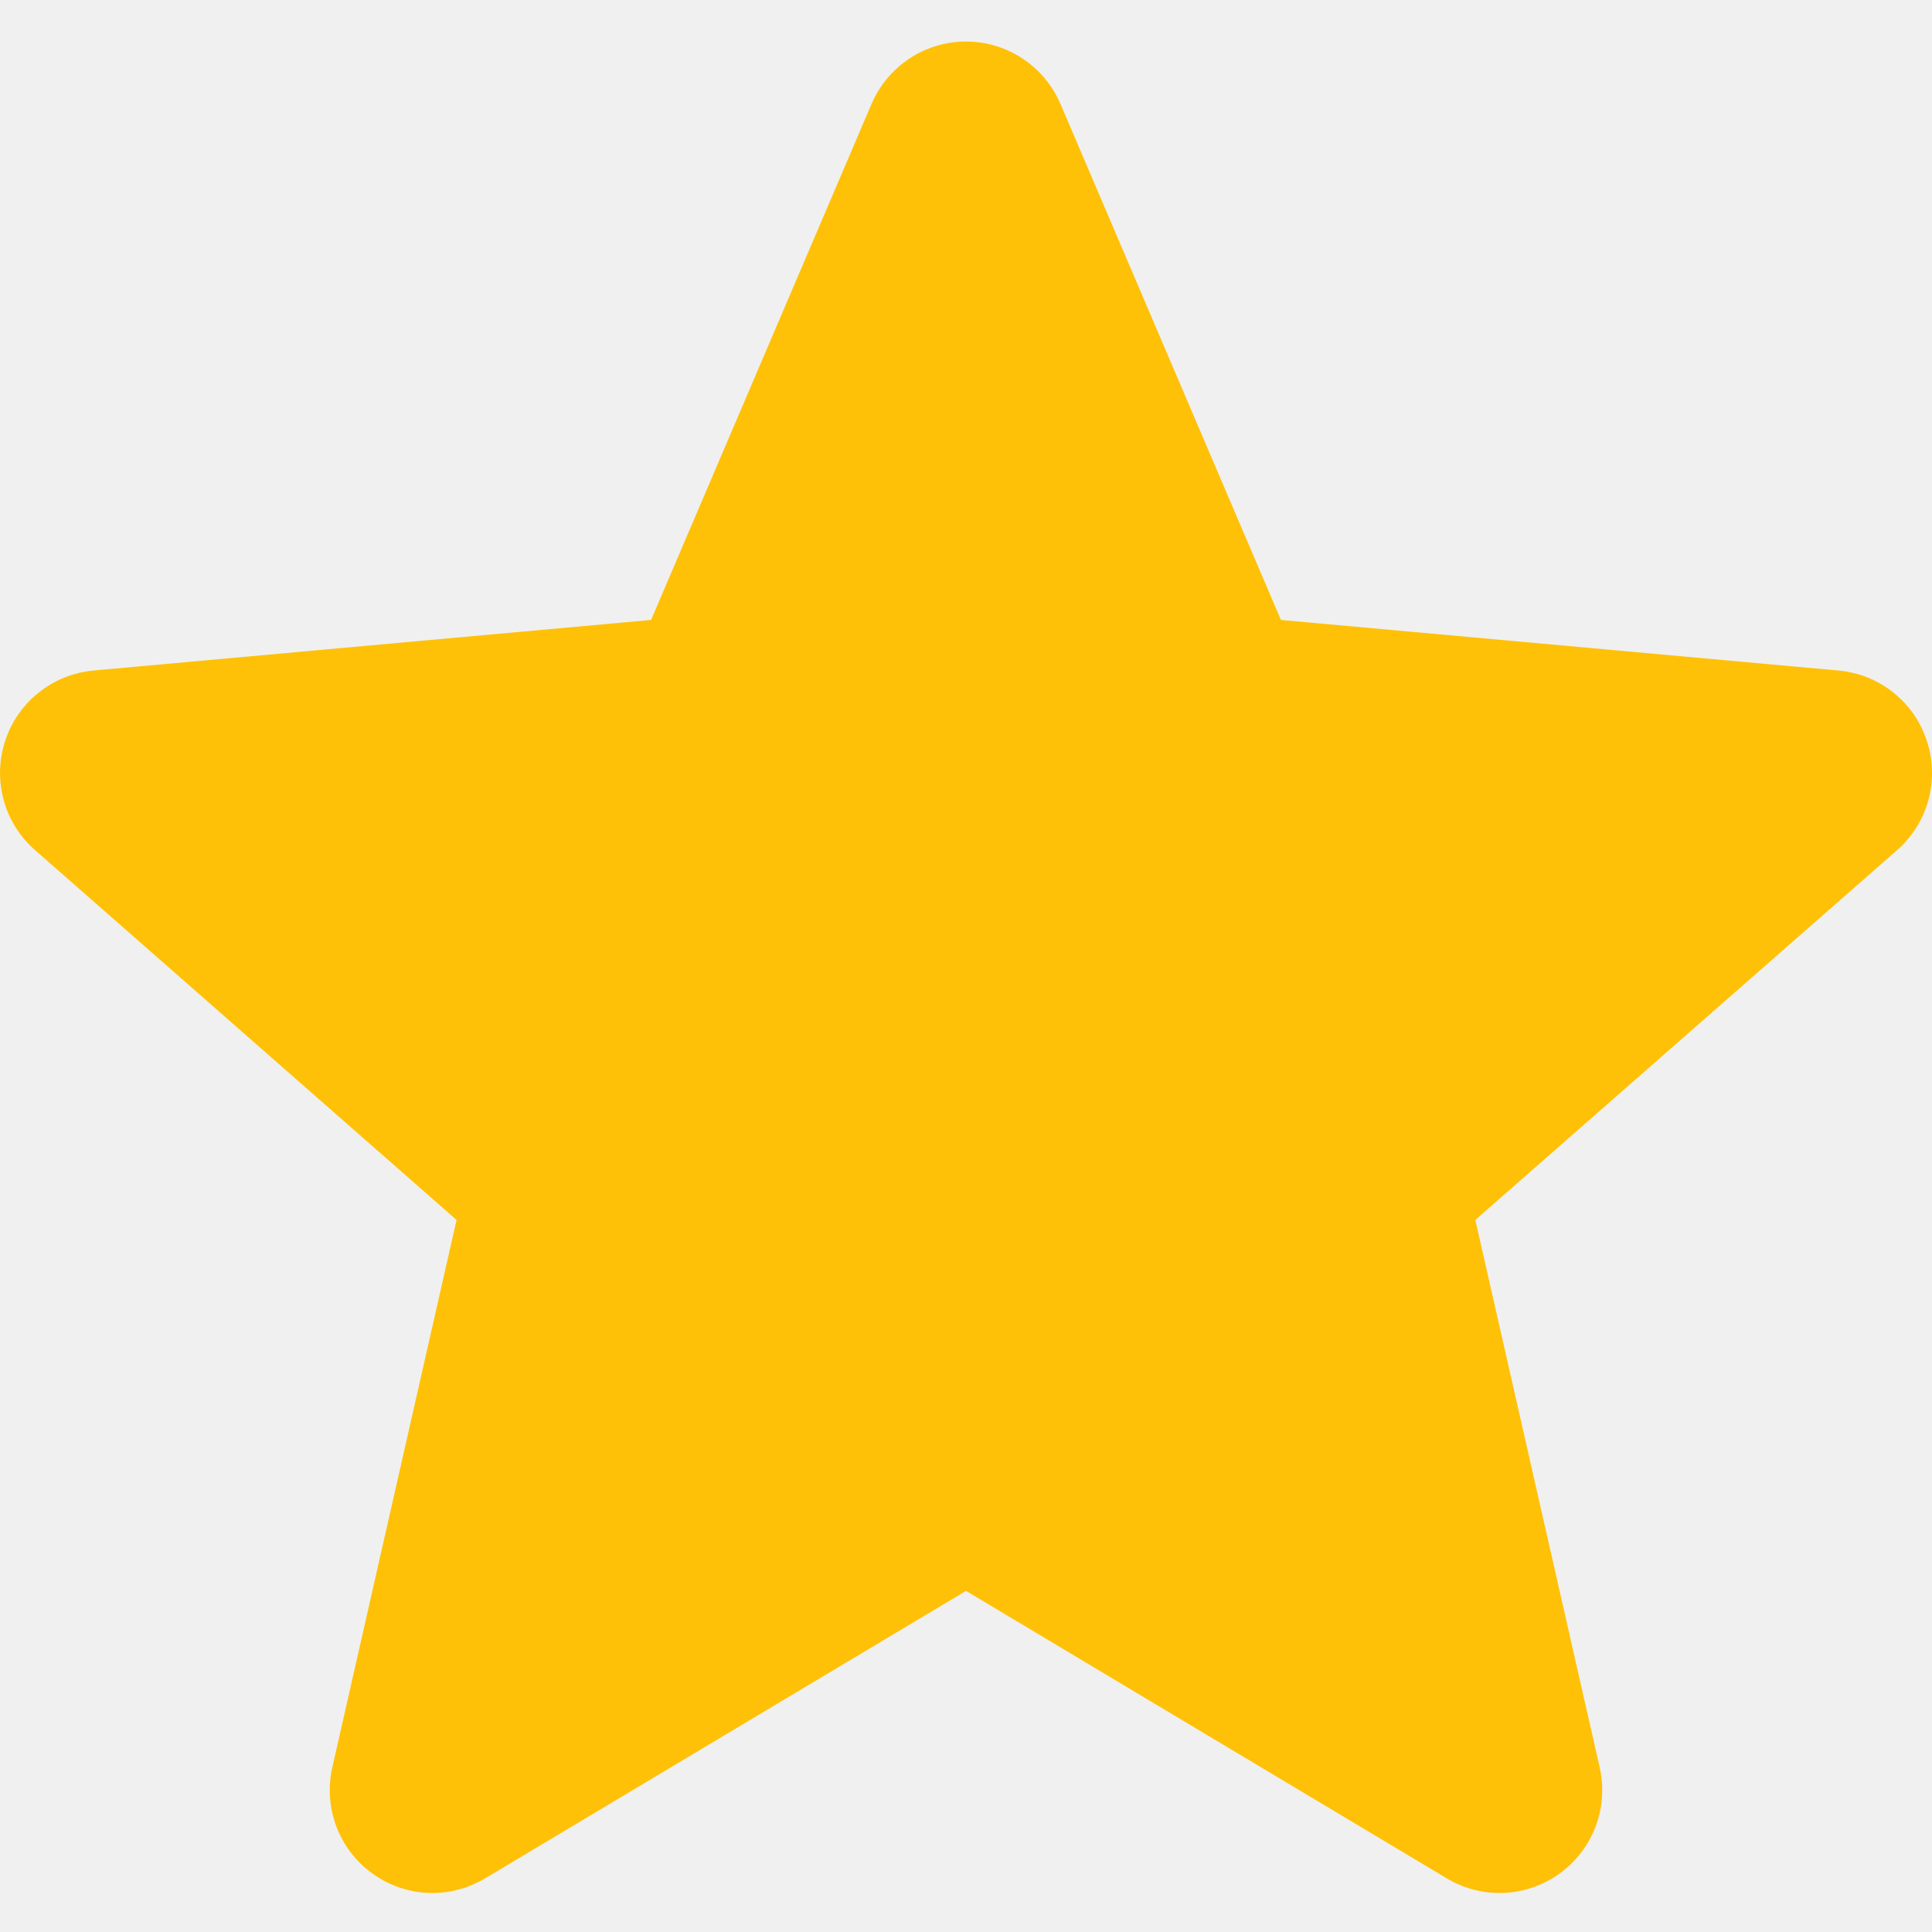
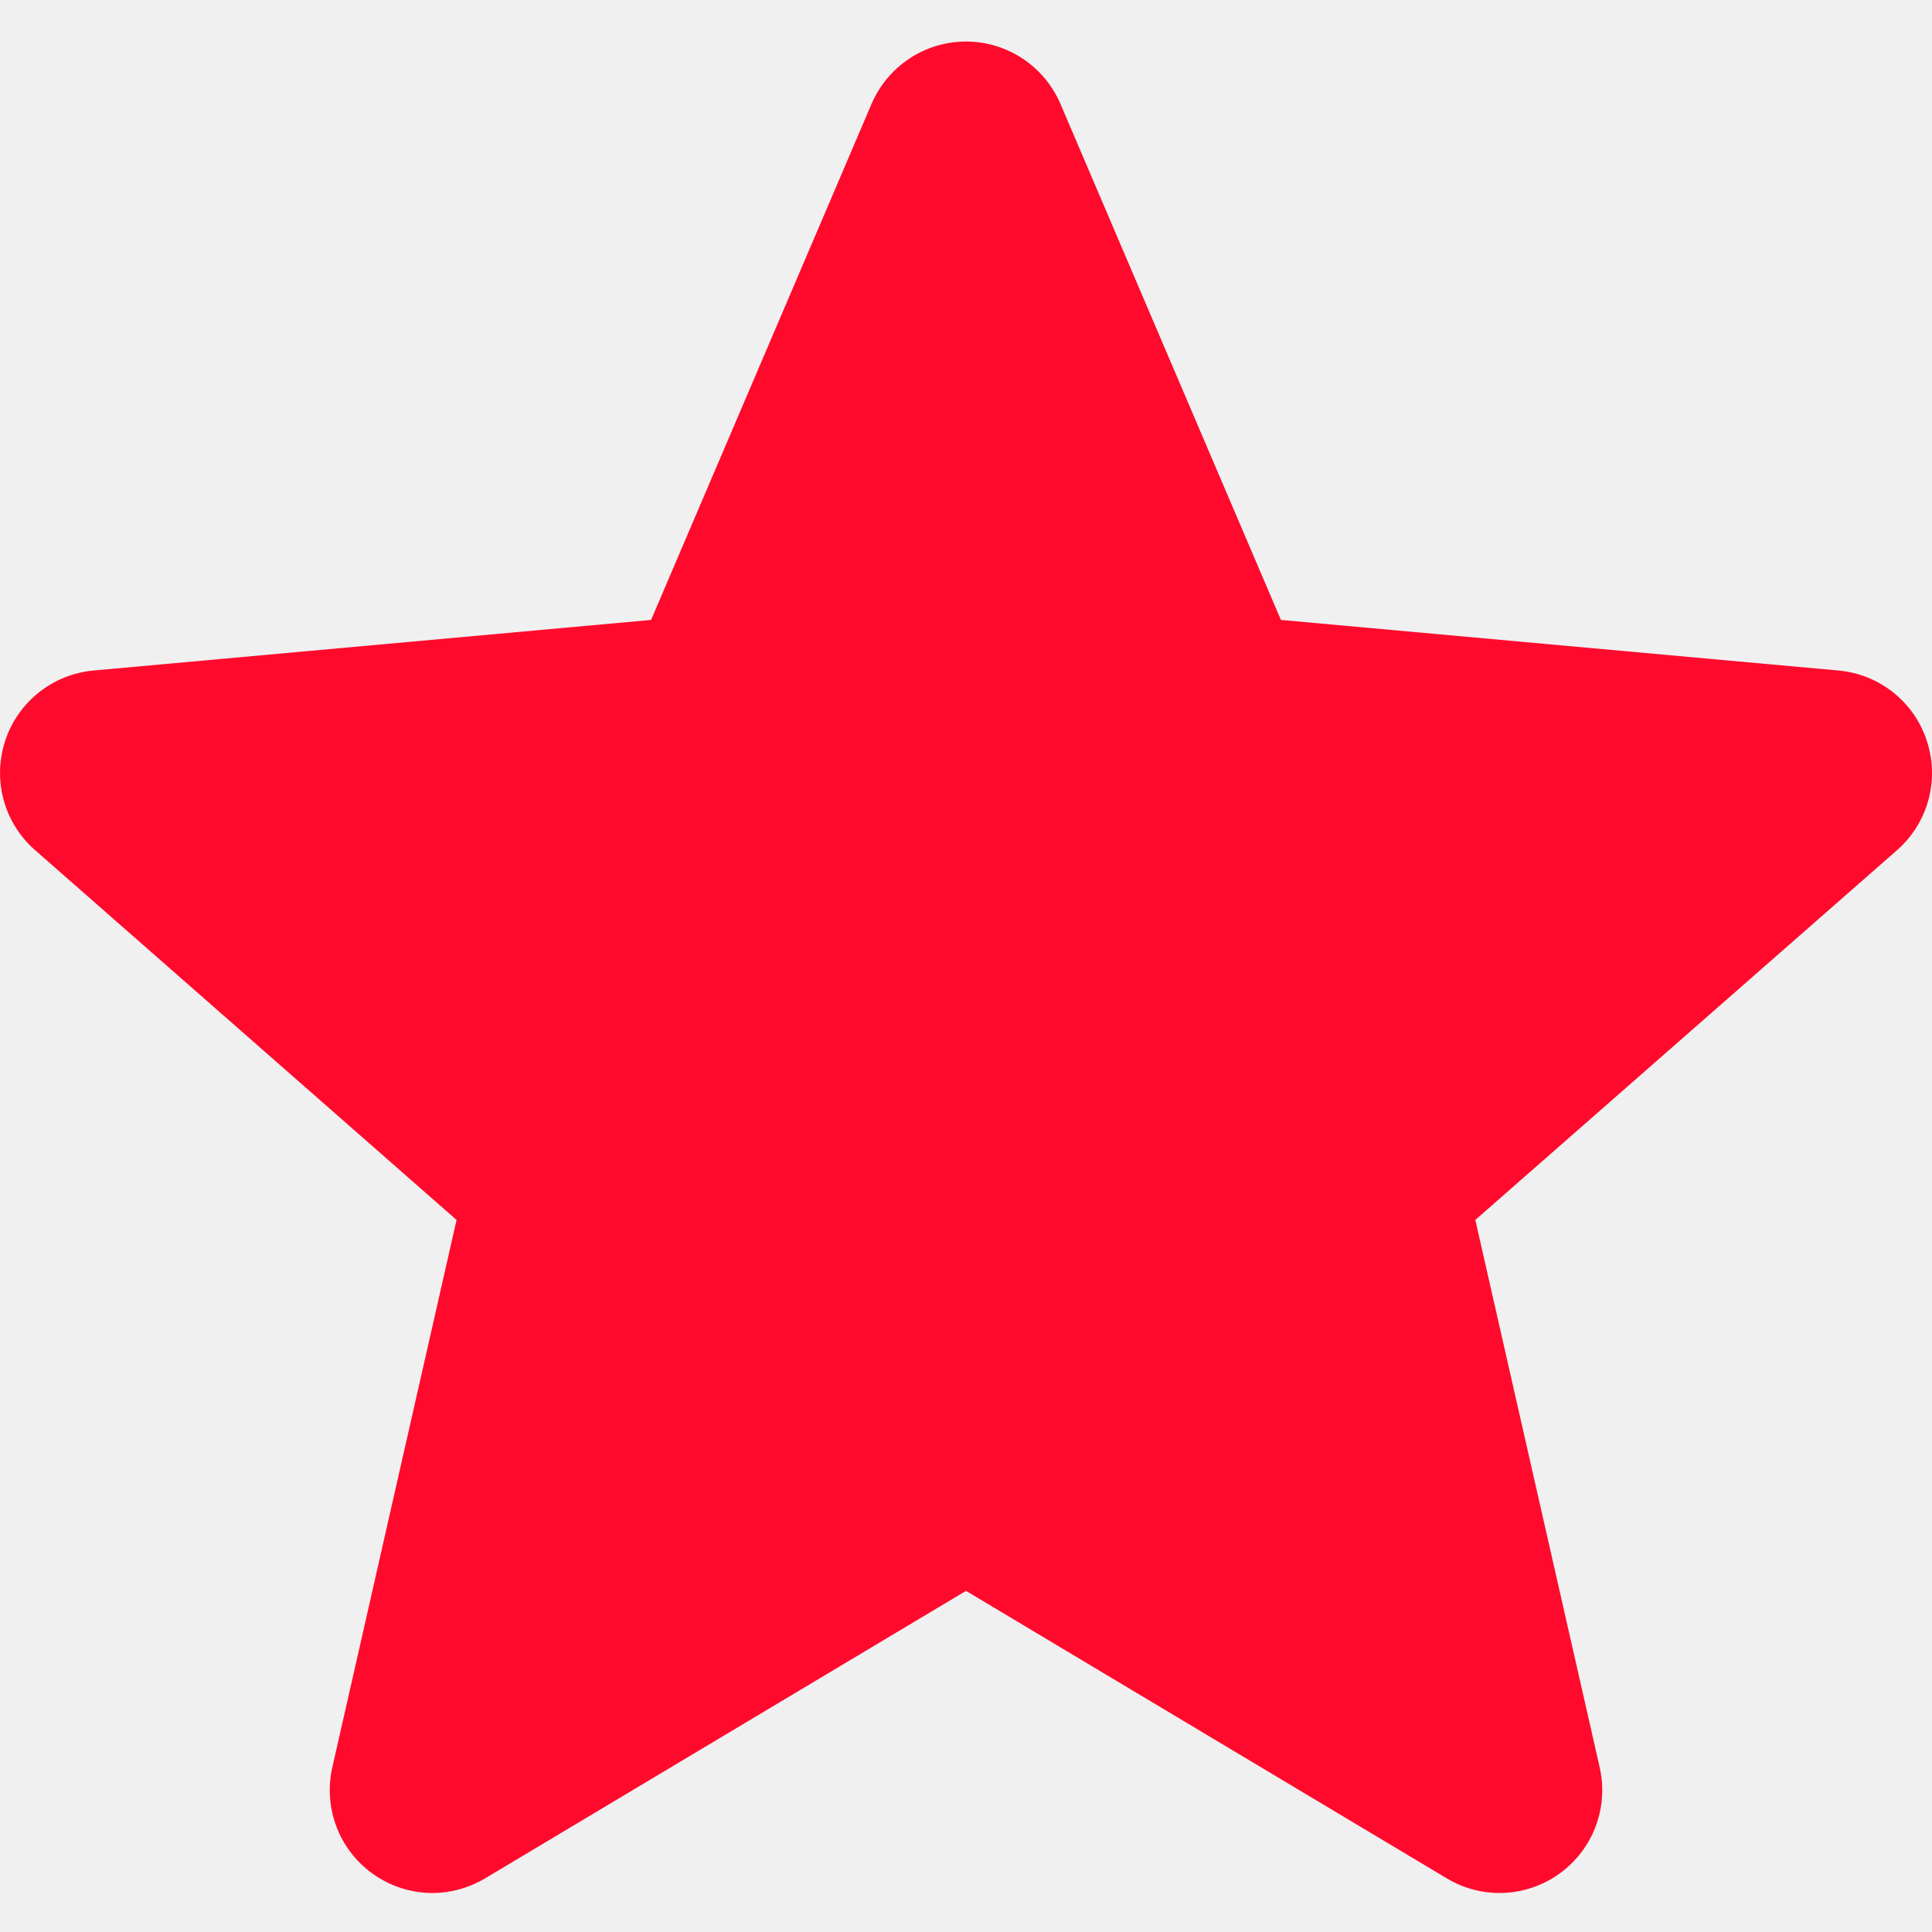
<svg xmlns="http://www.w3.org/2000/svg" width="16" height="16" viewBox="0 0 16 16" fill="none">
  <g clip-path="url(#clip0_154_479)">
-     <path d="M15.958 6.138C15.854 5.814 15.566 5.584 15.226 5.553L10.608 5.134L8.782 0.86C8.647 0.547 8.341 0.344 8 0.344C7.659 0.344 7.353 0.547 7.218 0.86L5.392 5.134L0.773 5.553C0.434 5.585 0.147 5.814 0.042 6.138C-0.063 6.462 0.034 6.817 0.291 7.041L3.781 10.103L2.752 14.637C2.677 14.97 2.806 15.315 3.083 15.515C3.231 15.622 3.405 15.677 3.581 15.677C3.732 15.677 3.882 15.636 4.017 15.556L8 13.175L11.982 15.556C12.274 15.731 12.641 15.715 12.917 15.515C13.194 15.314 13.323 14.97 13.248 14.637L12.218 10.103L15.709 7.042C15.966 6.817 16.064 6.463 15.958 6.138Z" fill="#FFC107" />
+     <path d="M15.958 6.138C15.854 5.814 15.566 5.584 15.226 5.553L10.608 5.134L8.782 0.86C8.647 0.547 8.341 0.344 8 0.344C7.659 0.344 7.353 0.547 7.218 0.86L5.392 5.134L0.773 5.553C0.434 5.585 0.147 5.814 0.042 6.138C-0.063 6.462 0.034 6.817 0.291 7.041L3.781 10.103L2.752 14.637C2.677 14.97 2.806 15.315 3.083 15.515C3.231 15.622 3.405 15.677 3.581 15.677C3.732 15.677 3.882 15.636 4.017 15.556L8 13.175L11.982 15.556C12.274 15.731 12.641 15.715 12.917 15.515C13.194 15.314 13.323 14.97 13.248 14.637L12.218 10.103L15.709 7.042C15.966 6.817 16.064 6.463 15.958 6.138V6.138Z" fill="#FF0A2D" />
  </g>
  <defs>
    <clipPath id="clip0_154_479">
      <rect width="16" height="16" fill="white" />
    </clipPath>
  </defs>
</svg>
